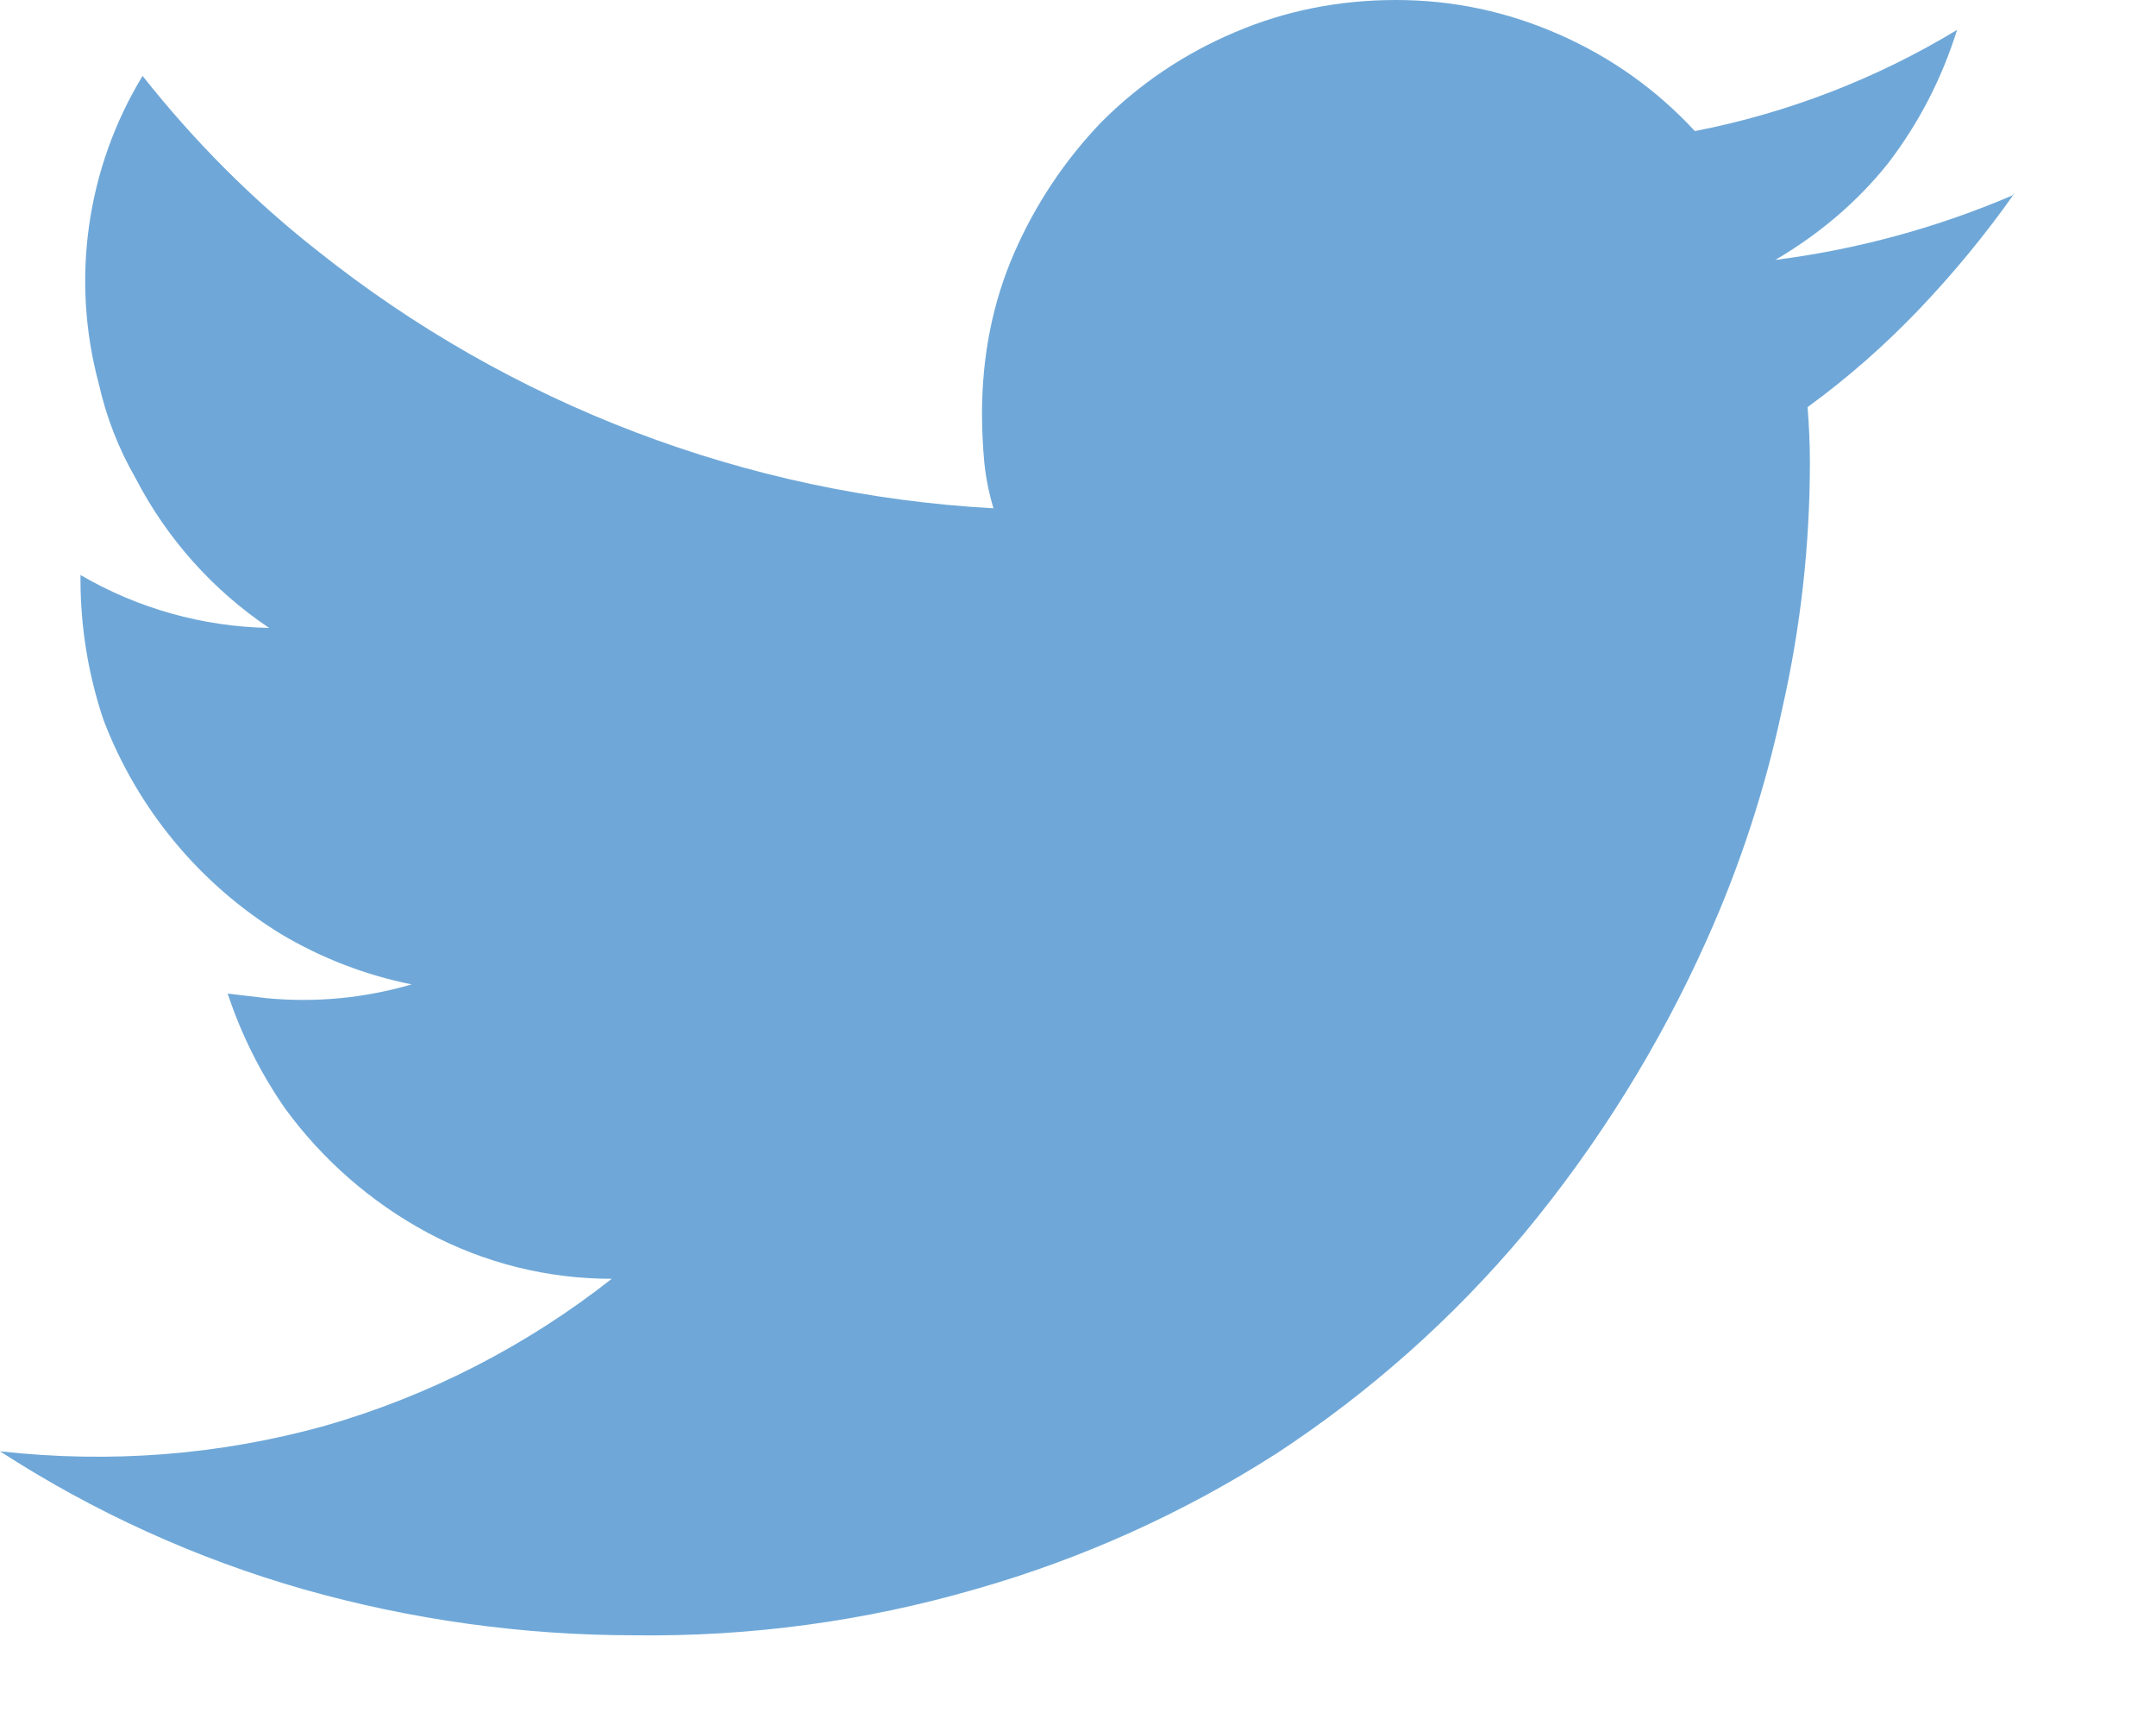
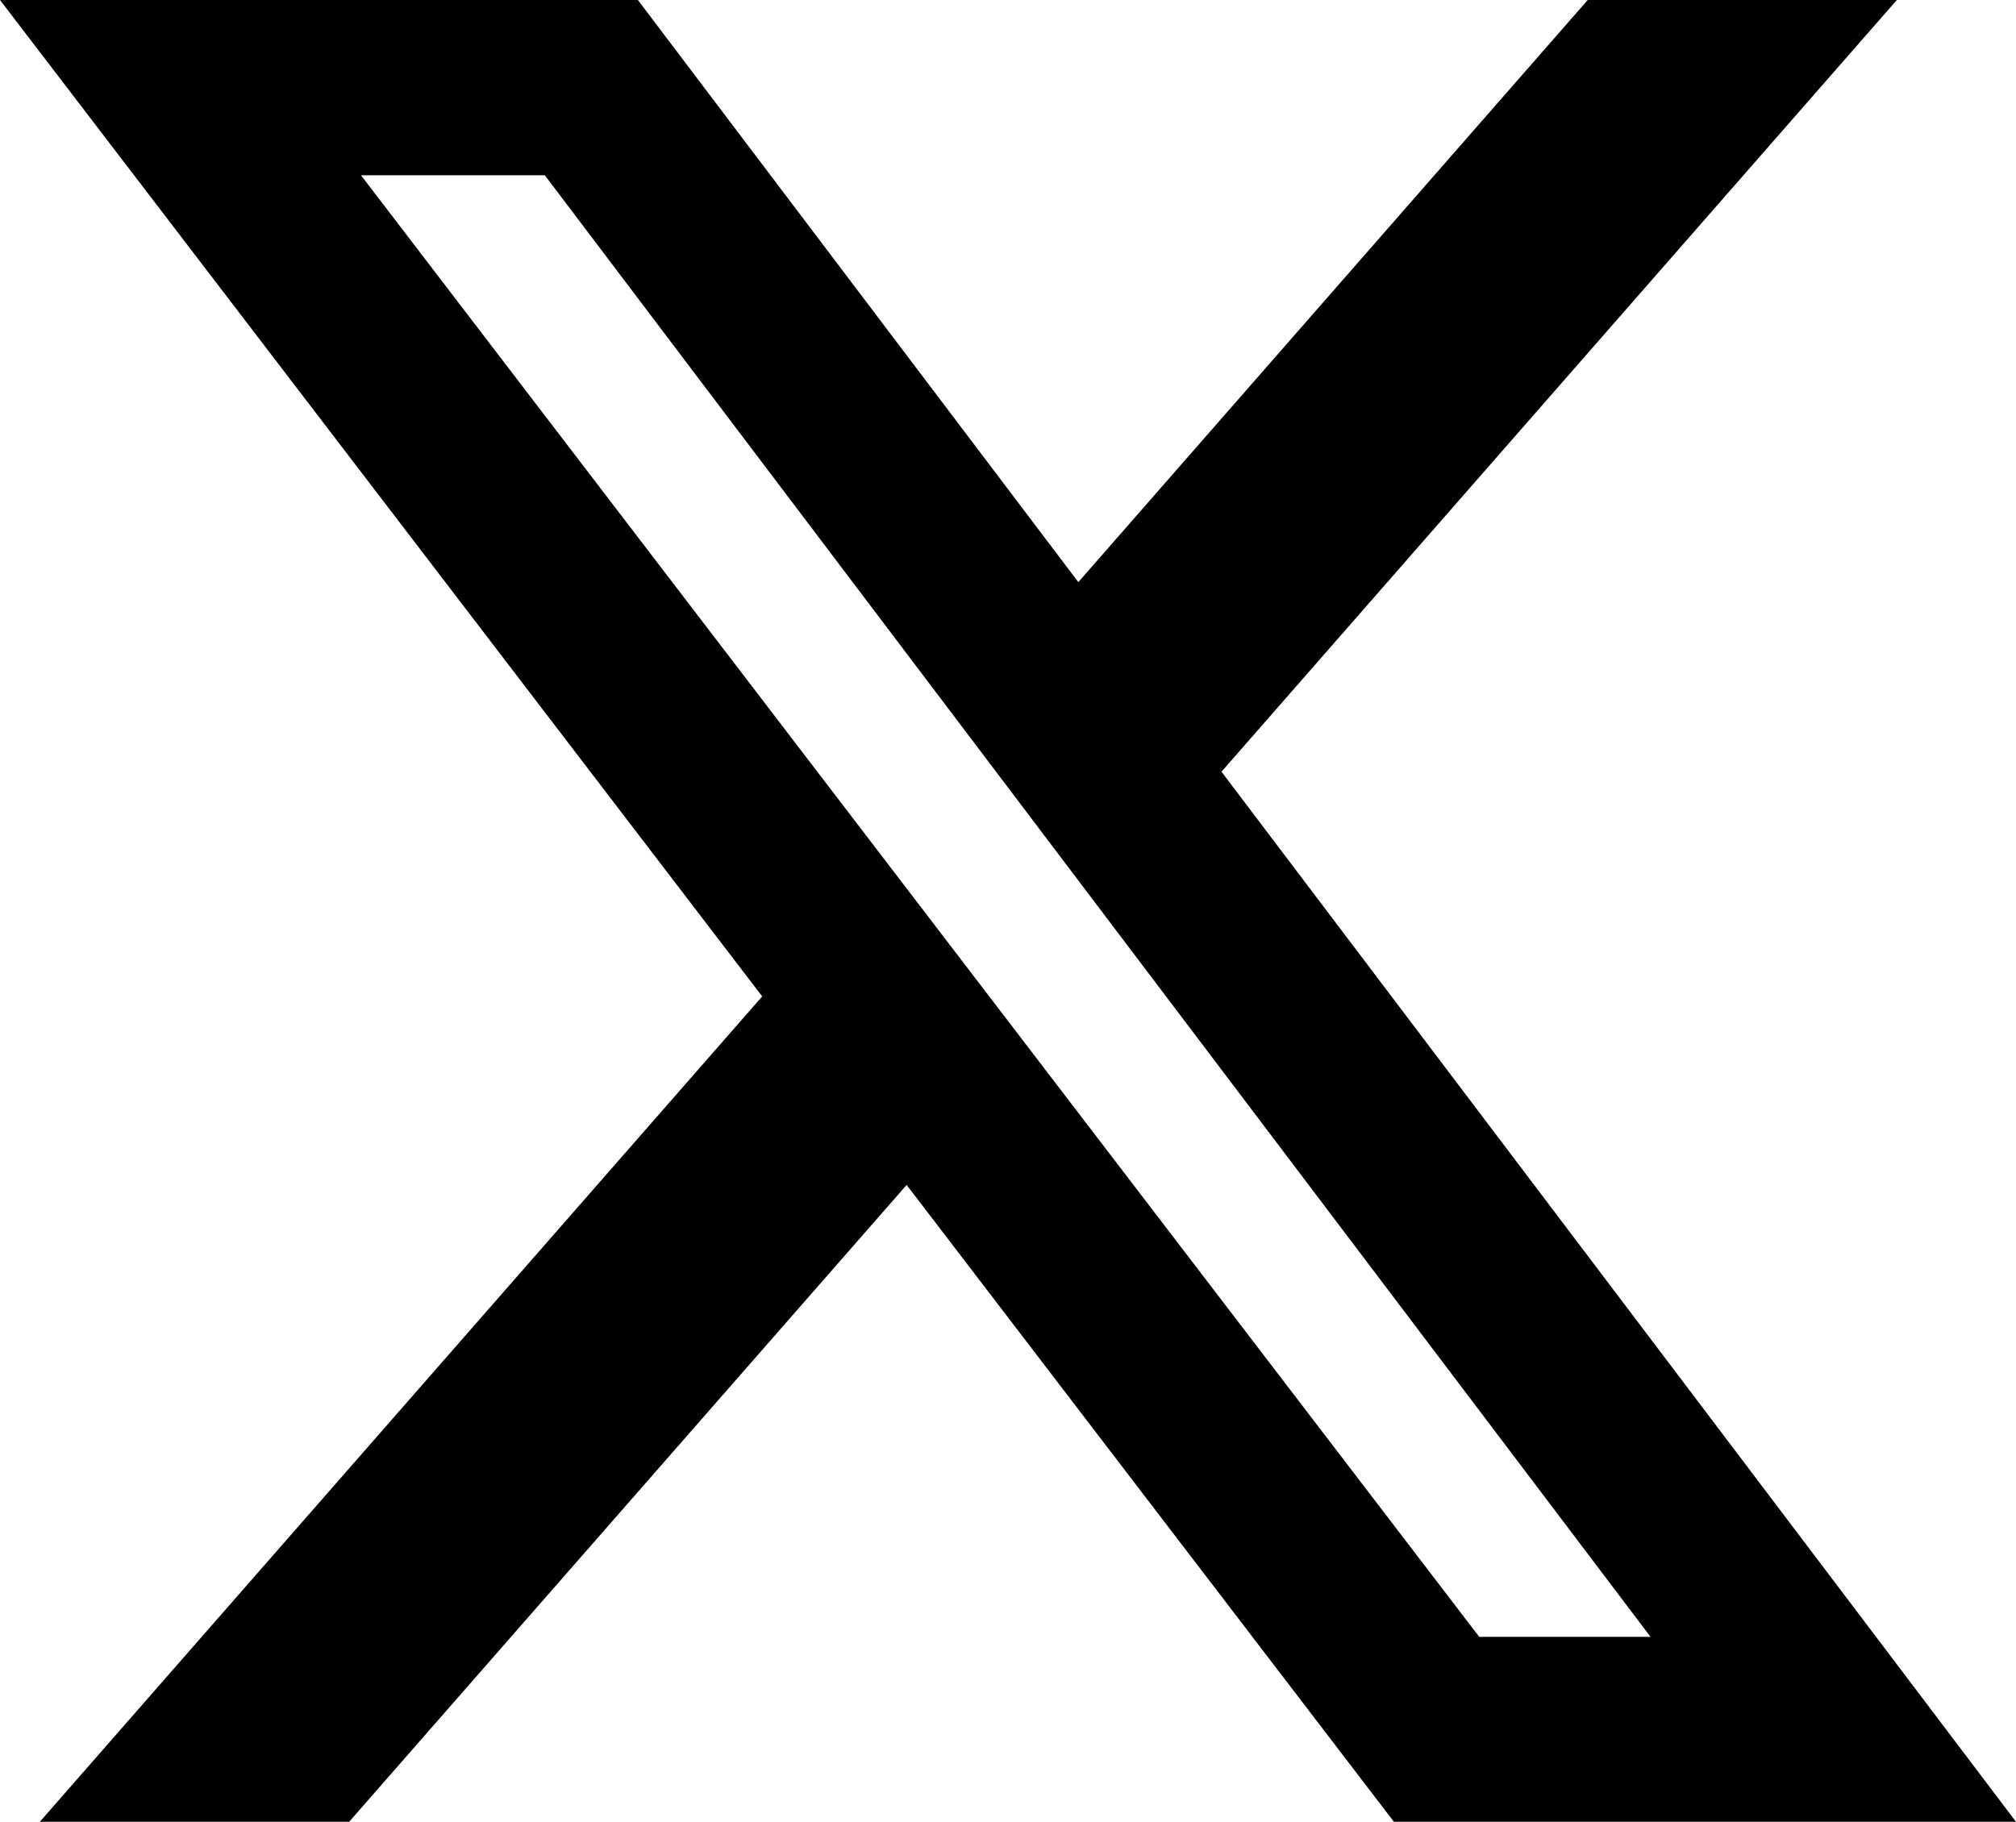
- <svg xmlns="http://www.w3.org/2000/svg" width="15" height="12" fill="none">
-   <path d="M14.016 1.344c-.203.288-.427.56-.672.816-.235.245-.49.47-.768.672.01.128.016.256.016.384 0 .576-.064 1.147-.192 1.712a7.95 7.95 0 0 1-.528 1.616 8.881 8.881 0 0 1-1.264 2.032 7.9 7.9 0 0 1-1.728 1.536 7.9 7.9 0 0 1-2.096.944 8.131 8.131 0 0 1-2.368.32 8.46 8.46 0 0 1-2.304-.32A7.86 7.86 0 0 1 0 10.096c.768.085 1.52.027 2.256-.176a5.836 5.836 0 0 0 2-1.024 2.71 2.71 0 0 1-1.28-.32 2.97 2.97 0 0 1-.992-.864 3.122 3.122 0 0 1-.4-.8l.272.032c.341.032.677 0 1.008-.096a2.89 2.89 0 0 1-.912-.352A3 3 0 0 1 .72 5.008a3.068 3.068 0 0 1-.16-.976V4a2.7 2.7 0 0 0 1.312.368 2.813 2.813 0 0 1-.928-1.04 2.333 2.333 0 0 1-.256-.656A2.748 2.748 0 0 1 .992.528c.363.459.768.864 1.216 1.216a8.271 8.271 0 0 0 4.704 1.792 1.701 1.701 0 0 1-.064-.32 3.719 3.719 0 0 1-.016-.336c0-.405.075-.779.224-1.12a3.1 3.1 0 0 1 .608-.912c.267-.267.576-.475.928-.624C8.944.074 9.317 0 9.712 0c.395 0 .773.08 1.136.24.363.16.677.384.944.672a5.588 5.588 0 0 0 1.824-.704c-.107.341-.267.65-.48.928-.213.267-.475.49-.784.672A6.18 6.18 0 0 0 14 1.36l.016-.016Z" fill="#6FA8D8" />
+ <svg xmlns="http://www.w3.org/2000/svg" xml:space="preserve" width="128mm" height="115.7mm" viewBox="0 0 128 115.7">
+   <path d="M100.808 0h19.627l-42.88 49.01L128 115.7H88.502L57.565 75.253 22.167 115.7H2.527L48.393 63.28 0 0h40.501l27.964 36.97Zm-6.89 103.952h10.877L34.592 11.131H22.92Z" style="fill:#000;fill-opacity:1;stroke-width:5.933" />
</svg>
